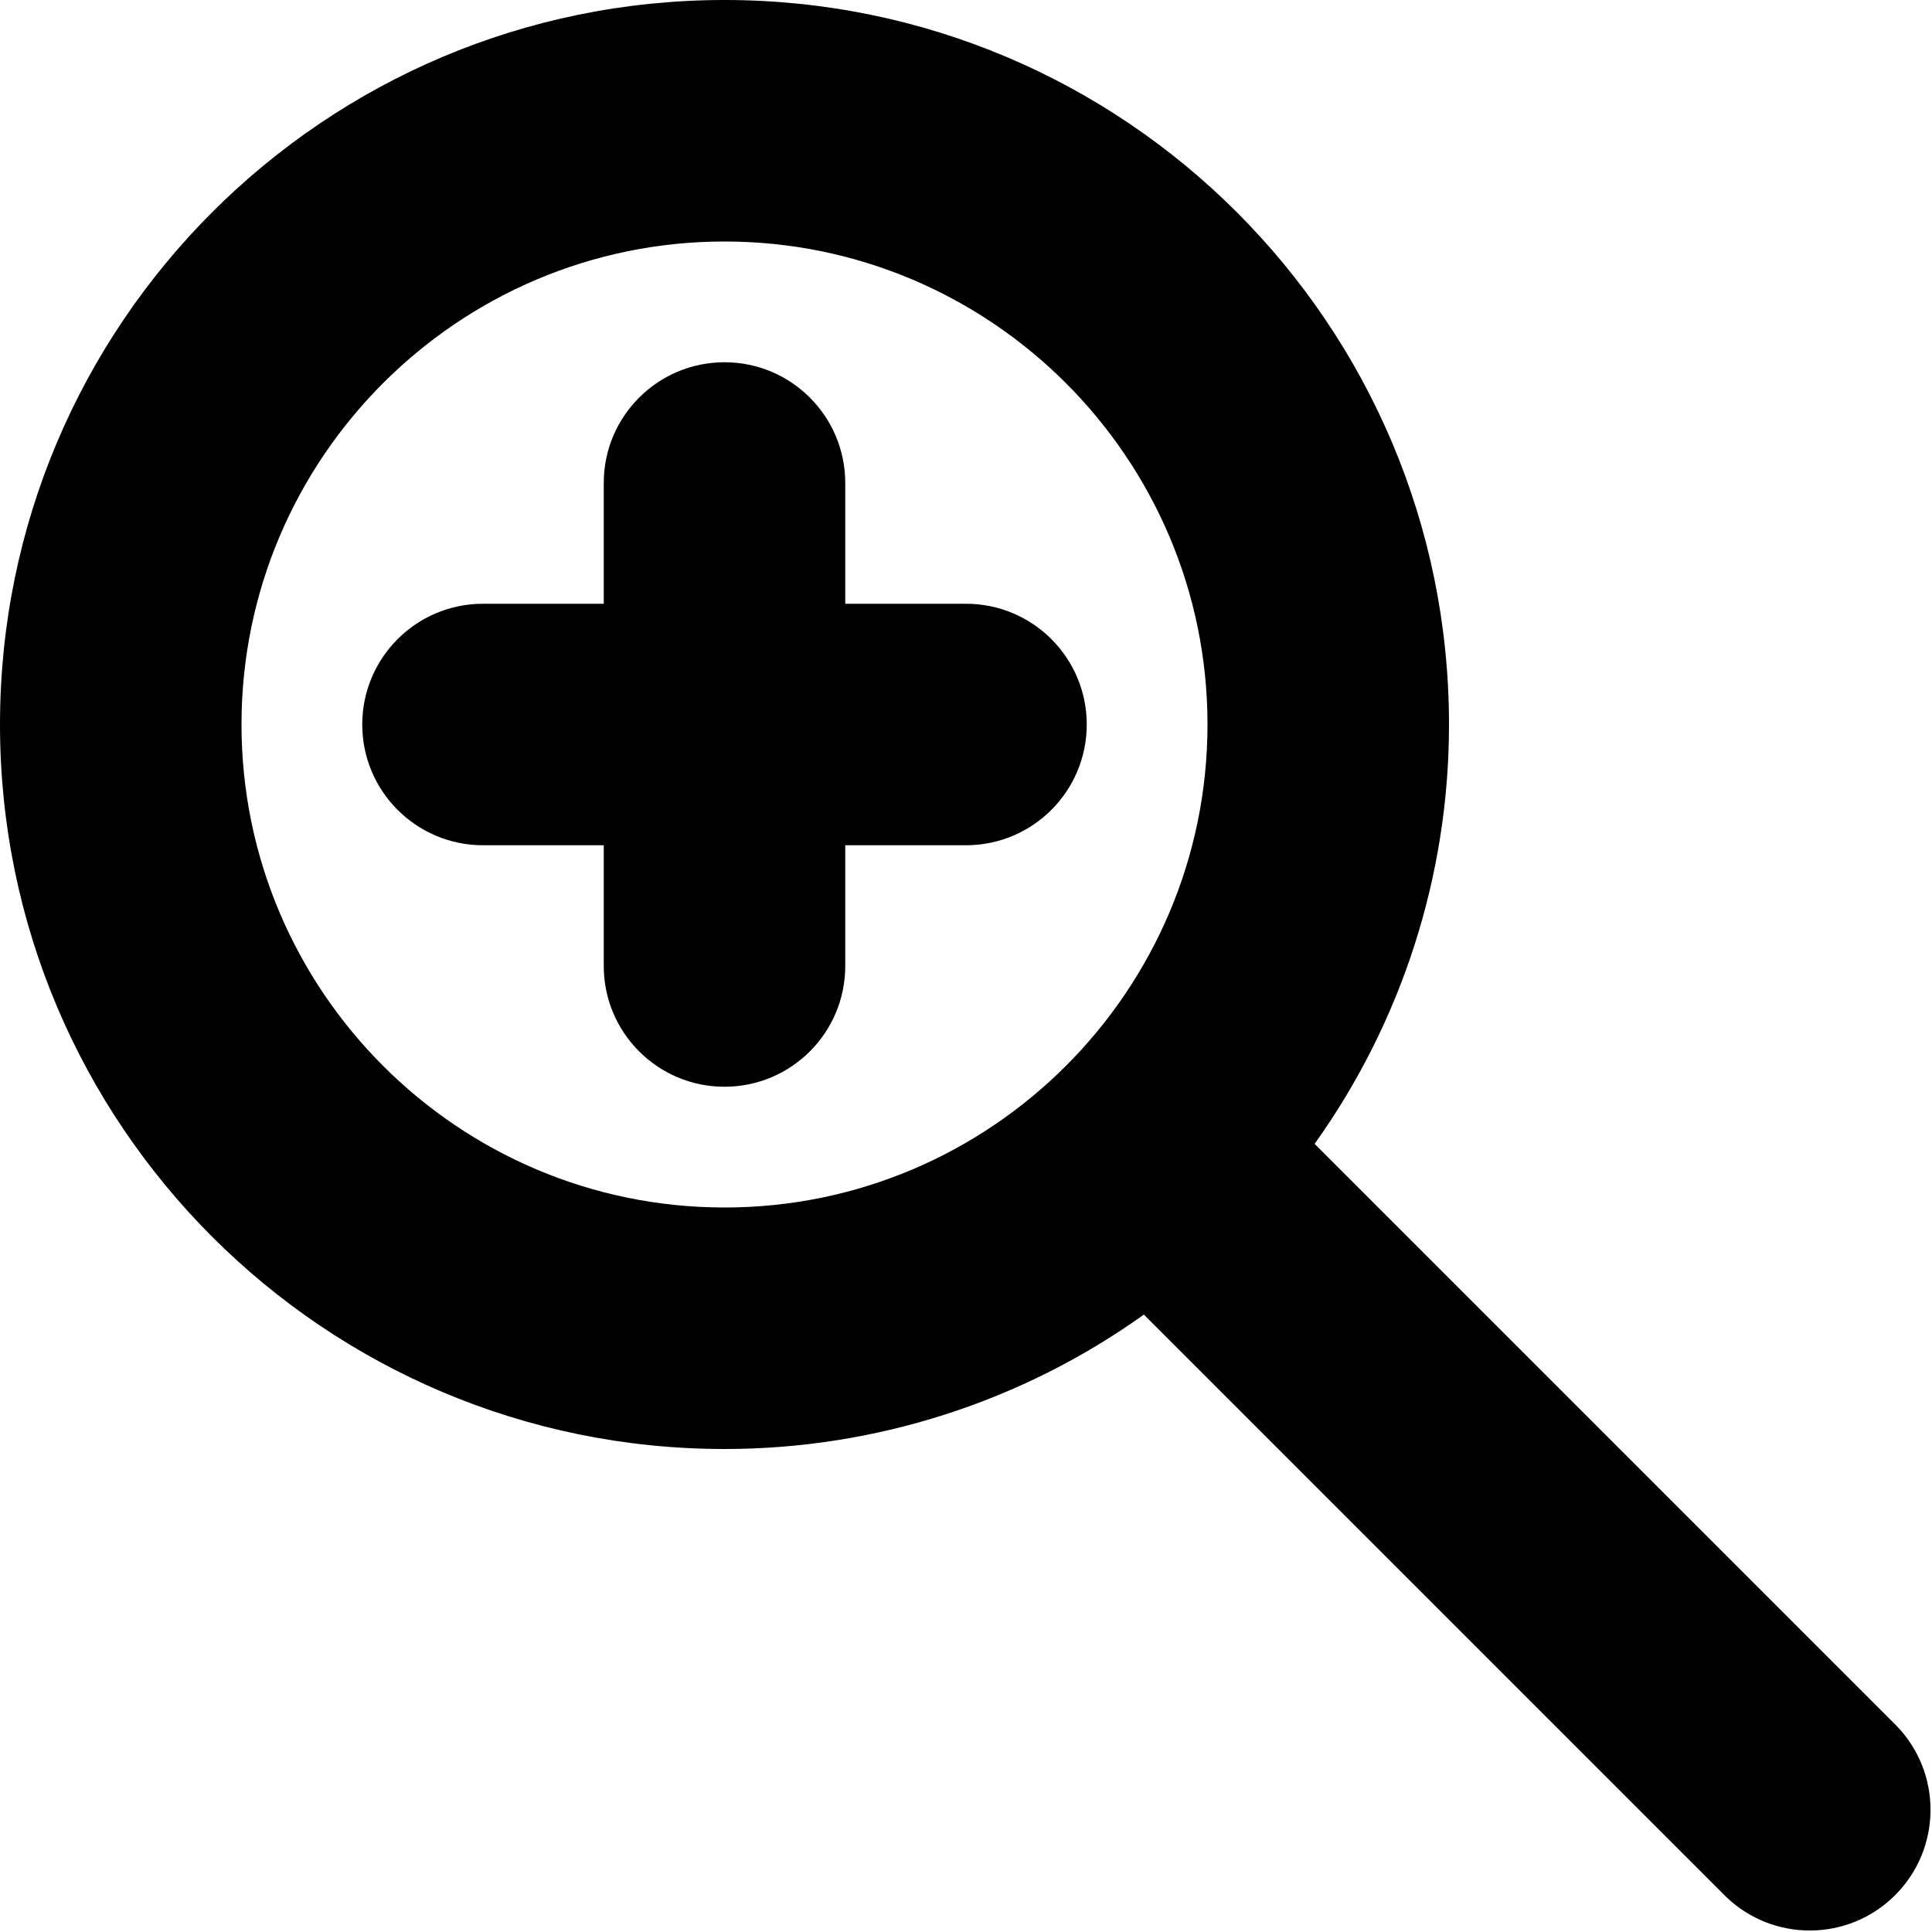
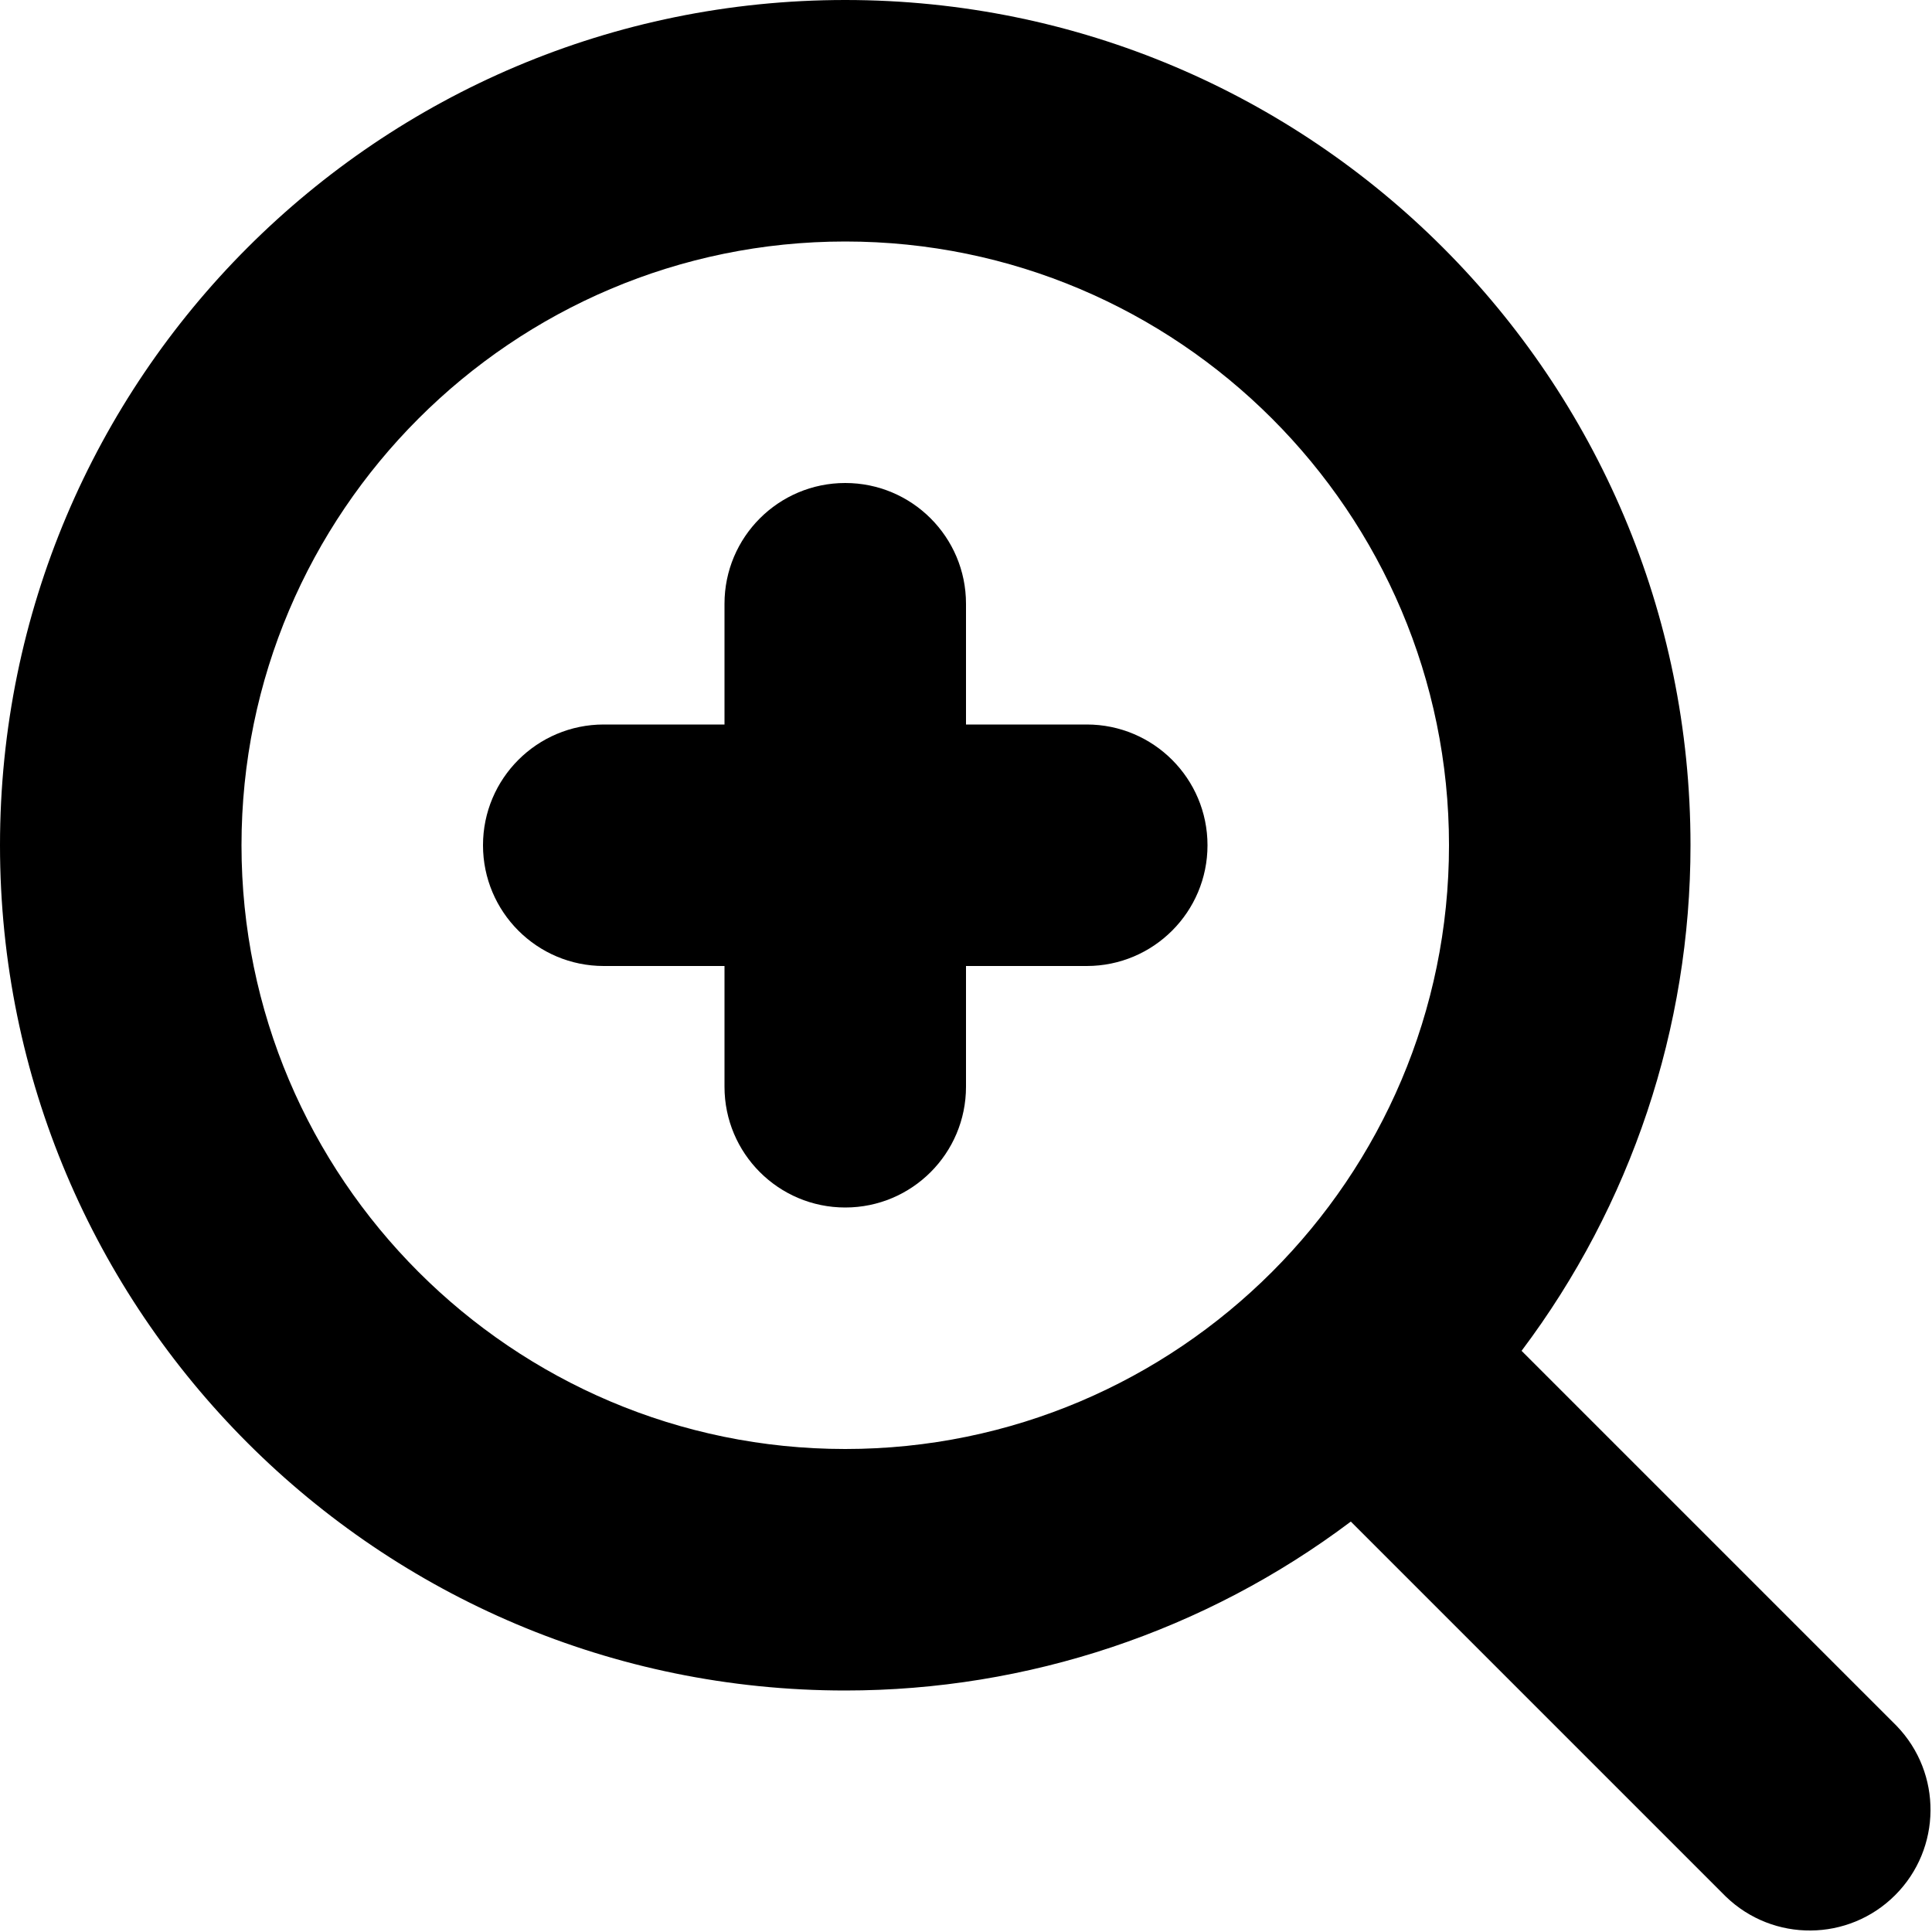
<svg xmlns="http://www.w3.org/2000/svg" viewBox="0 0 16 16" preserveAspectRatio="xMidYMin meet">
  <g>
-     <path d="M15.707 14.293l-4.82-4.82A5.968 5.968 0 0 0 12 6a6 6 0 1 0-6 6 5.968 5.968 0 0 0 3.473-1.113l4.82 4.82a1 1 0 0 0 1.414-1.414zM6 10c-2.206 0-4-1.794-4-4s1.794-4 4-4 4 1.794 4 4-1.794 4-4 4z" />
-     <path d="M8 5H7V4a1 1 0 0 0-2 0v1H4a1 1 0 0 0 0 2h1v1a1 1 0 0 0 2 0V7h1a1 1 0 0 0 0-2z" />
+     <path d="M15.707 14.293l-3.106-3.106A6.961 6.961 0 0 0 14 7a7 7 0 1 0-7 7 6.961 6.961 0 0 0 4.187-1.399l3.106 3.106a1 1 0 0 0 1.414-1.414zM2 7c0-2.757 2.243-5 5-5s5 2.243 5 5-2.243 5-5 5-5-2.243-5-5z" />
+     <path d="M9 6H8V5a1 1 0 0 0-2 0v1H5a1 1 0 0 0 0 2h1v1a1 1 0 0 0 2 0V8h1a1 1 0 0 0 0-2z" />
  </g>
</svg>
